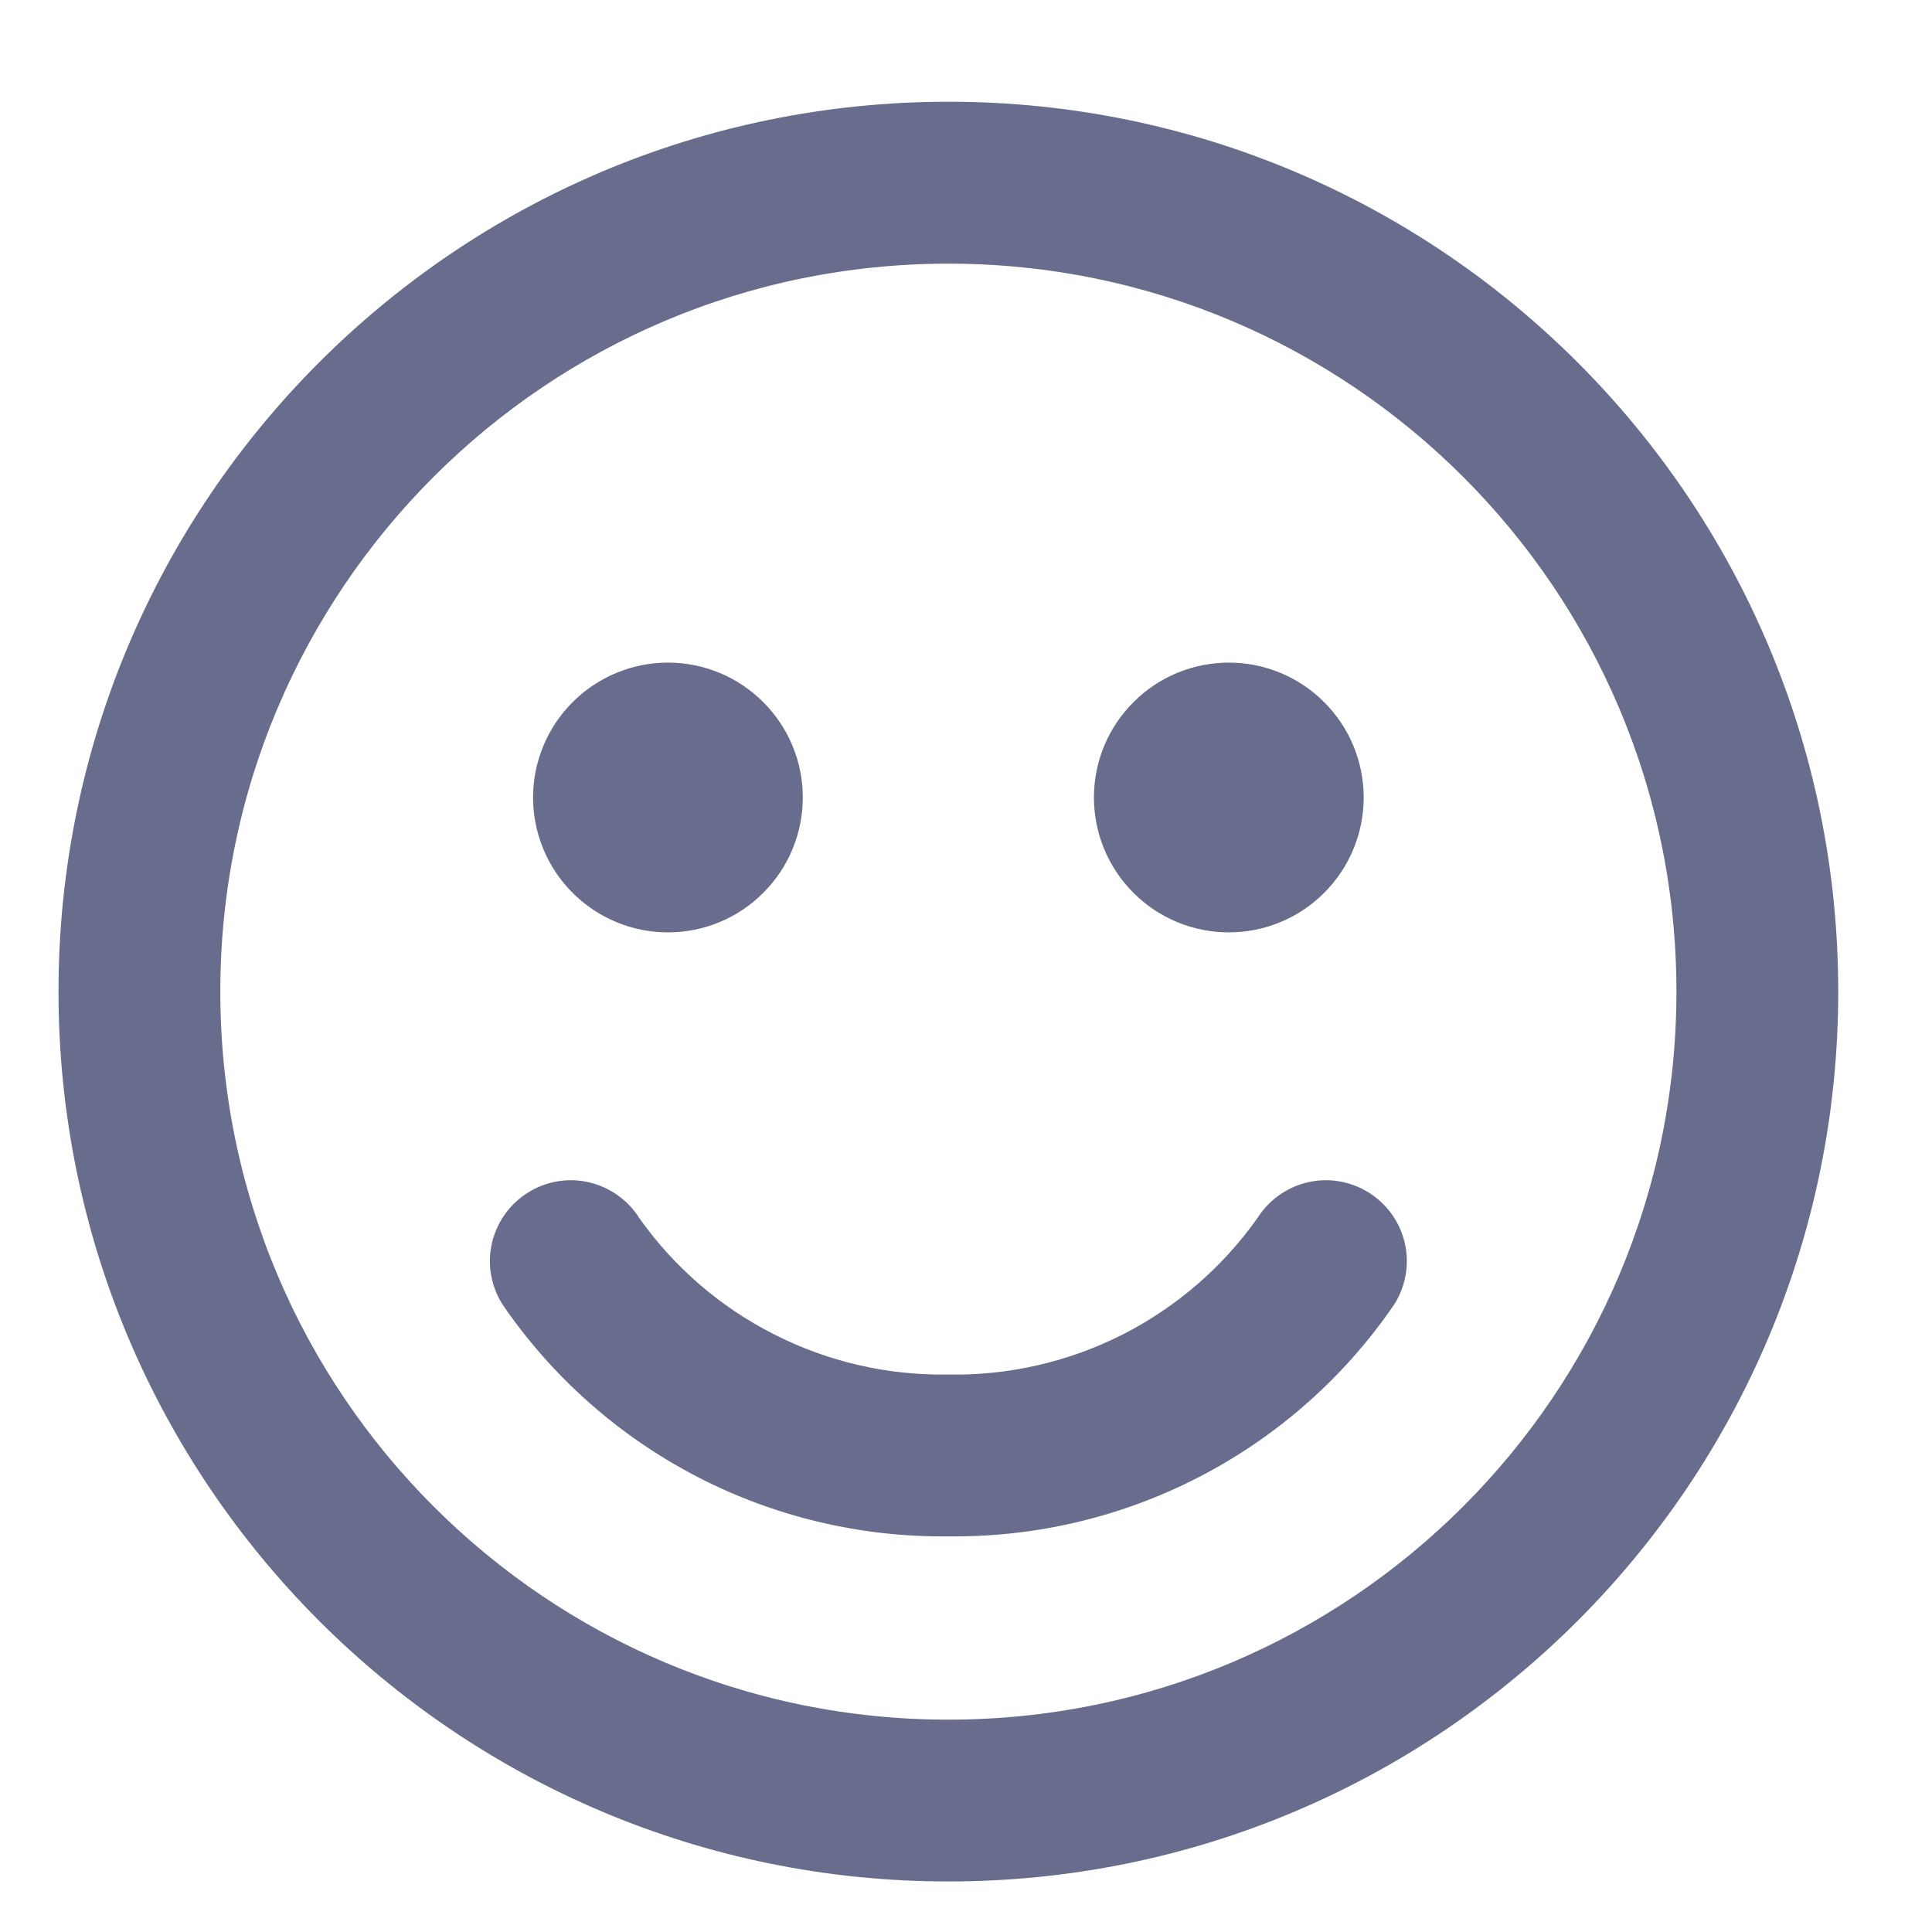
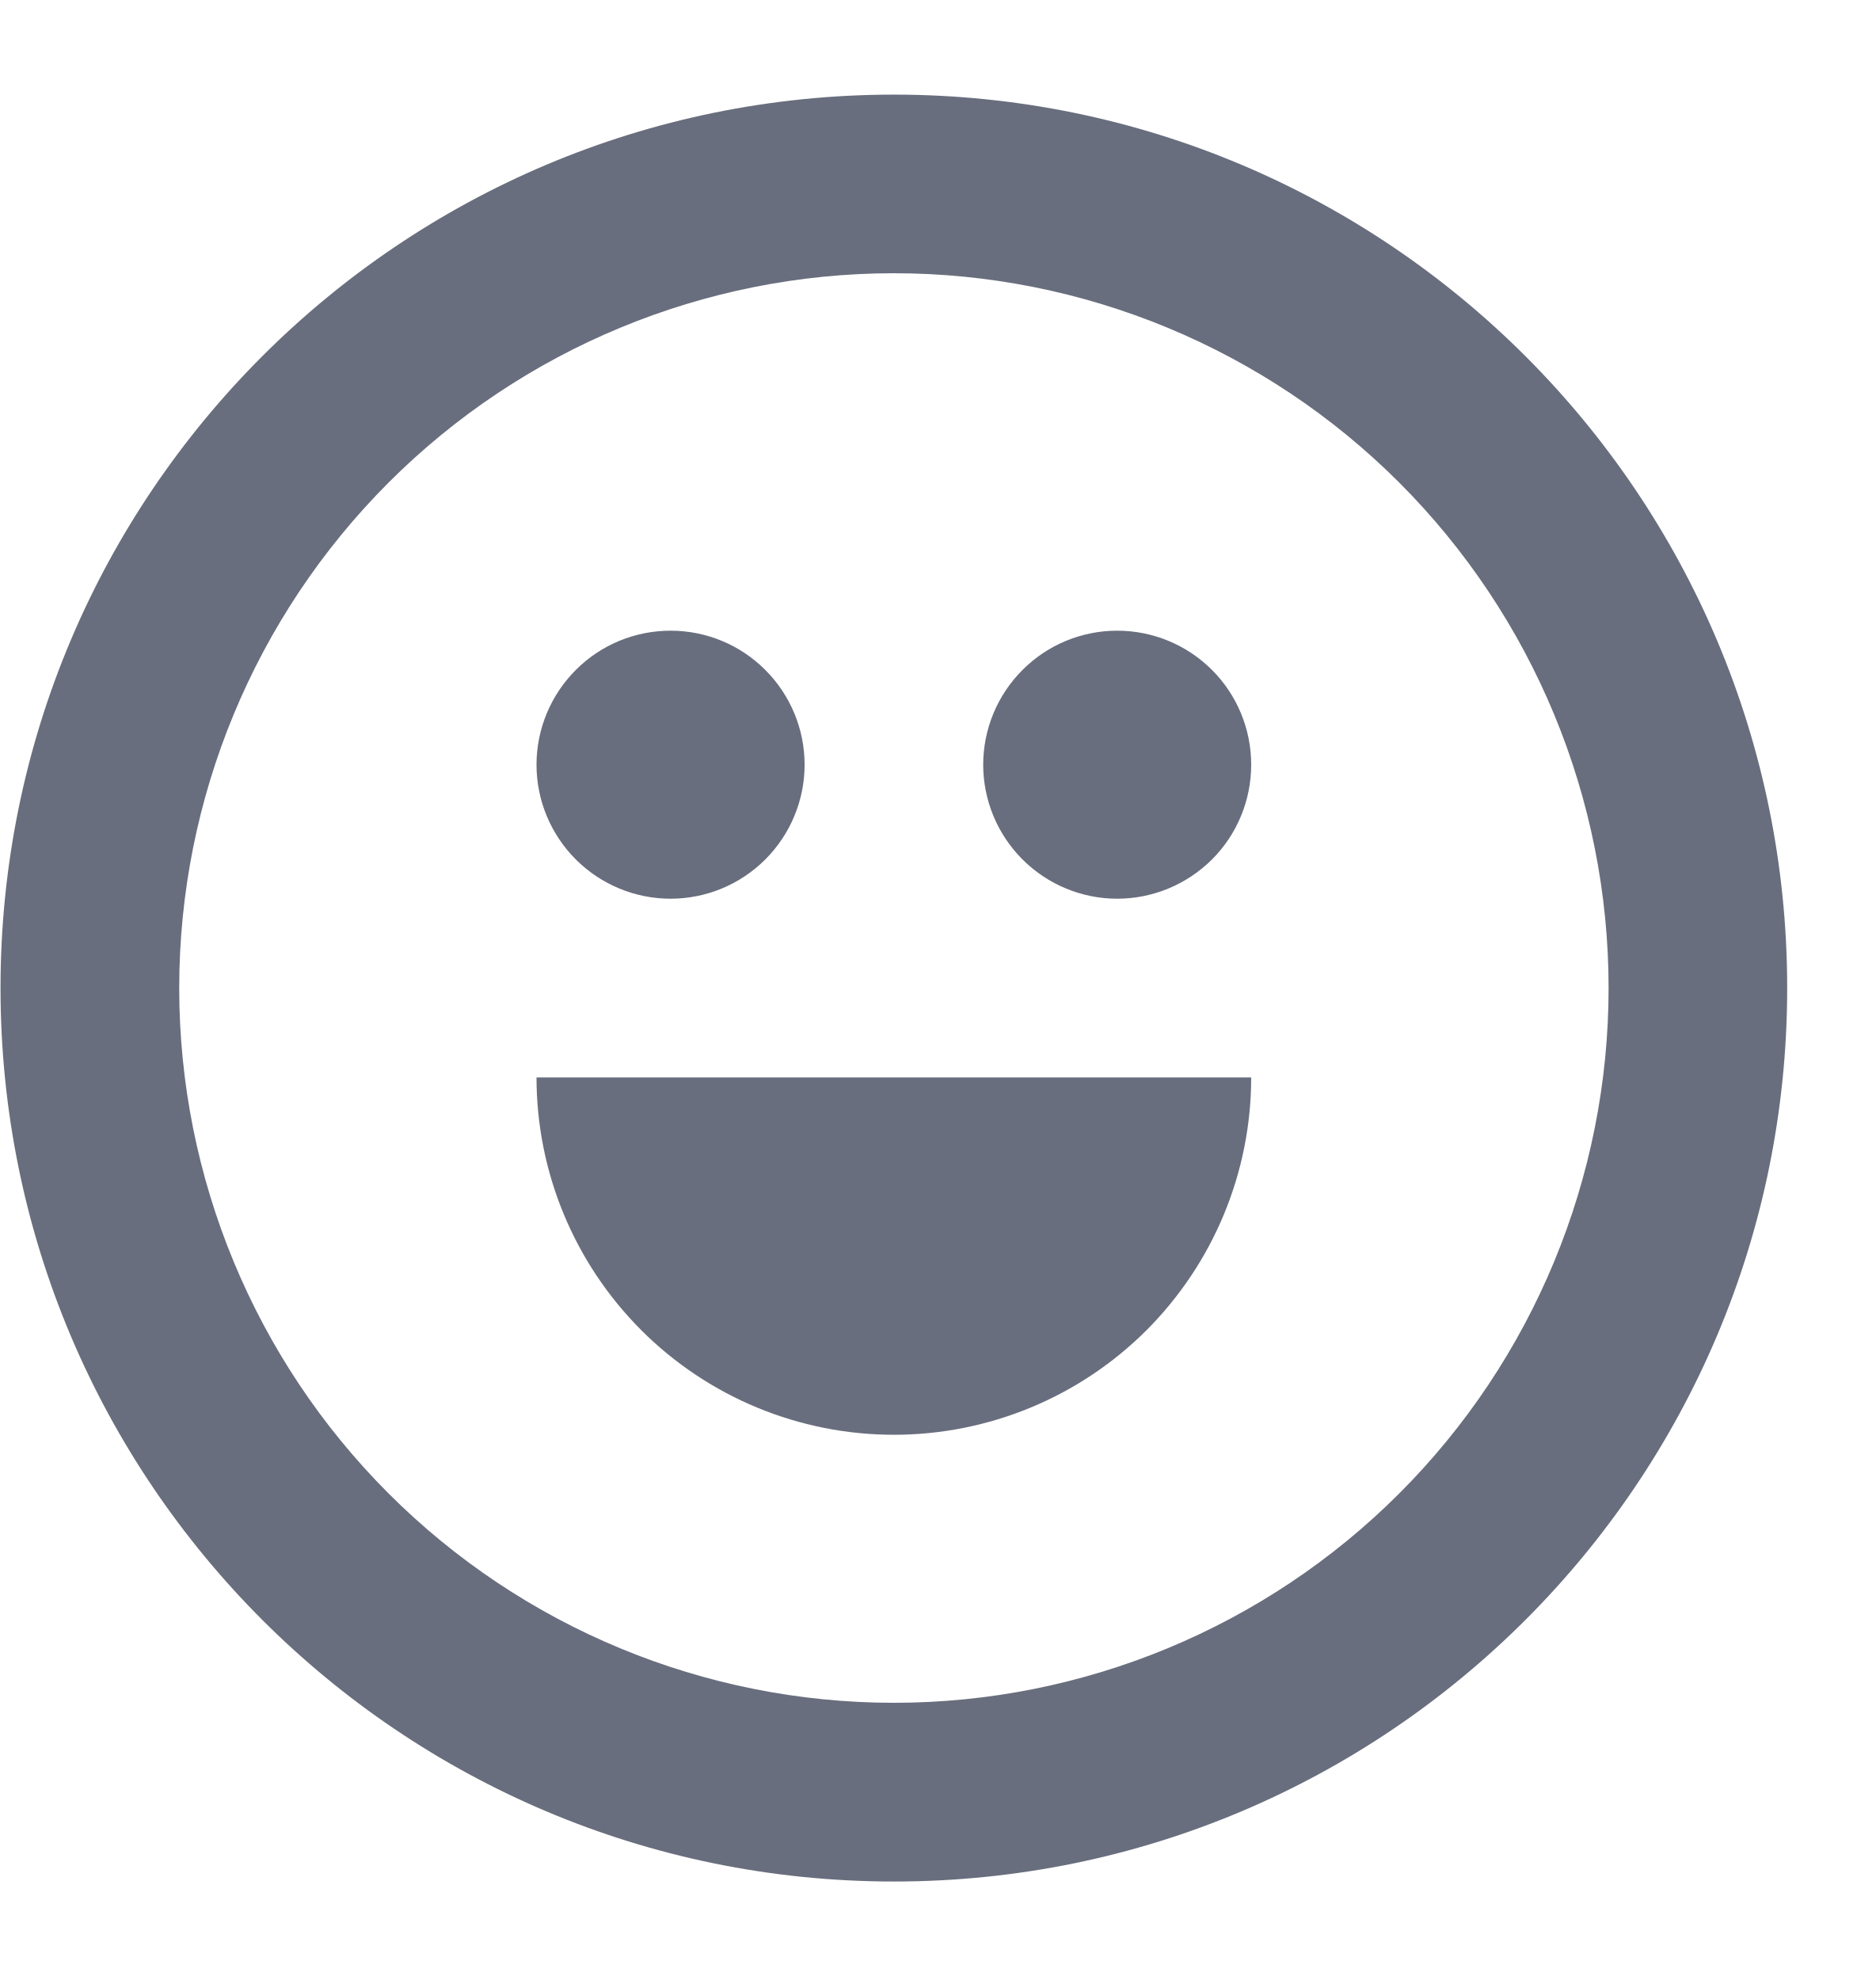
- <svg xmlns="http://www.w3.org/2000/svg" width="16" height="16" viewBox="0 0 16 16" fill="none">
-   <path d="M5.532 7.498C5.769 7.498 5.996 7.404 6.163 7.236C6.331 7.069 6.425 6.841 6.425 6.604C6.425 6.368 6.331 6.14 6.163 5.973C5.996 5.805 5.769 5.711 5.532 5.711C5.295 5.711 5.068 5.805 4.9 5.973C4.733 6.14 4.638 6.368 4.638 6.604C4.638 6.841 4.733 7.069 4.9 7.236C5.068 7.404 5.295 7.498 5.532 7.498ZM11.07 6.604C11.07 6.841 10.976 7.069 10.808 7.236C10.641 7.404 10.414 7.498 10.177 7.498C9.94 7.498 9.712 7.404 9.545 7.236C9.377 7.069 9.283 6.841 9.283 6.604C9.283 6.368 9.377 6.14 9.545 5.973C9.712 5.805 9.94 5.711 10.177 5.711C10.414 5.711 10.641 5.805 10.808 5.973C10.976 6.14 11.07 6.368 11.07 6.604ZM5.872 12.029C6.484 12.347 7.165 12.508 7.854 12.5C8.544 12.508 9.224 12.347 9.836 12.029C10.448 11.711 10.972 11.247 11.361 10.678C11.423 10.577 11.443 10.455 11.415 10.34C11.387 10.225 11.315 10.126 11.214 10.064C11.113 10.002 10.992 9.982 10.877 10.01C10.762 10.038 10.662 10.11 10.6 10.211C10.291 10.65 9.879 11.006 9.401 11.25C8.922 11.493 8.391 11.616 7.854 11.607C7.317 11.615 6.786 11.493 6.308 11.249C5.829 11.006 5.417 10.65 5.108 10.211C5.046 10.11 4.946 10.038 4.831 10.01C4.716 9.982 4.595 10.002 4.494 10.064C4.393 10.126 4.321 10.225 4.293 10.34C4.265 10.455 4.285 10.577 4.347 10.678C4.736 11.247 5.26 11.711 5.872 12.029ZM7.854 1.066C3.907 1.066 0.708 4.266 0.708 8.212C0.708 12.159 3.907 15.358 7.854 15.358C11.801 15.358 15 12.159 15 8.212C15 4.266 11.801 1.066 7.854 1.066ZM1.601 8.212C1.601 4.759 4.401 1.96 7.854 1.96C11.307 1.96 14.107 4.759 14.107 8.212C14.107 11.666 11.307 14.465 7.854 14.465C4.401 14.465 1.601 11.666 1.601 8.212Z" fill="#686C8D" stroke="#686C8D" stroke-width="0.447" />
+ <svg xmlns="http://www.w3.org/2000/svg" width="18" height="19" viewBox="0 0 18 19" fill="none">
+   <path fill-rule="evenodd" clip-rule="evenodd" d="M8.579 18.055C3.844 18.055 0.005 14.216 0.005 9.481C0.005 4.746 3.844 0.908 8.579 0.908C13.314 0.908 17.152 4.746 17.152 9.481C17.152 14.216 13.314 18.055 8.579 18.055ZM12.008 10.339C12.008 11.248 11.647 12.12 11.004 12.764C10.361 13.407 9.488 13.768 8.579 13.768C7.669 13.768 6.797 13.407 6.154 12.764C5.511 12.12 5.149 11.248 5.149 10.339H12.008ZM8.579 16.34C10.398 16.34 12.143 15.617 13.429 14.331C14.715 13.045 15.438 11.3 15.438 9.481C15.438 7.662 14.715 5.918 13.429 4.631C12.143 3.345 10.398 2.622 8.579 2.622C6.76 2.622 5.015 3.345 3.729 4.631C2.443 5.918 1.72 7.662 1.72 9.481C1.72 11.3 2.443 13.045 3.729 14.331C5.015 15.617 6.76 16.34 8.579 16.34ZM6.436 8.624C6.777 8.624 7.104 8.488 7.345 8.247C7.586 8.006 7.722 7.679 7.722 7.338C7.722 6.997 7.586 6.67 7.345 6.429C7.104 6.187 6.777 6.052 6.436 6.052C6.094 6.052 5.767 6.187 5.526 6.429C5.285 6.67 5.149 6.997 5.149 7.338C5.149 7.679 5.285 8.006 5.526 8.247C5.767 8.488 6.094 8.624 6.436 8.624ZM10.722 8.624C11.063 8.624 11.39 8.488 11.632 8.247C11.873 8.006 12.008 7.679 12.008 7.338C12.008 6.997 11.873 6.67 11.632 6.429C11.39 6.187 11.063 6.052 10.722 6.052C10.381 6.052 10.054 6.187 9.813 6.429C9.572 6.67 9.436 6.997 9.436 7.338C9.436 7.679 9.572 8.006 9.813 8.247C10.054 8.488 10.381 8.624 10.722 8.624Z" fill="#696E7E" />
</svg>
